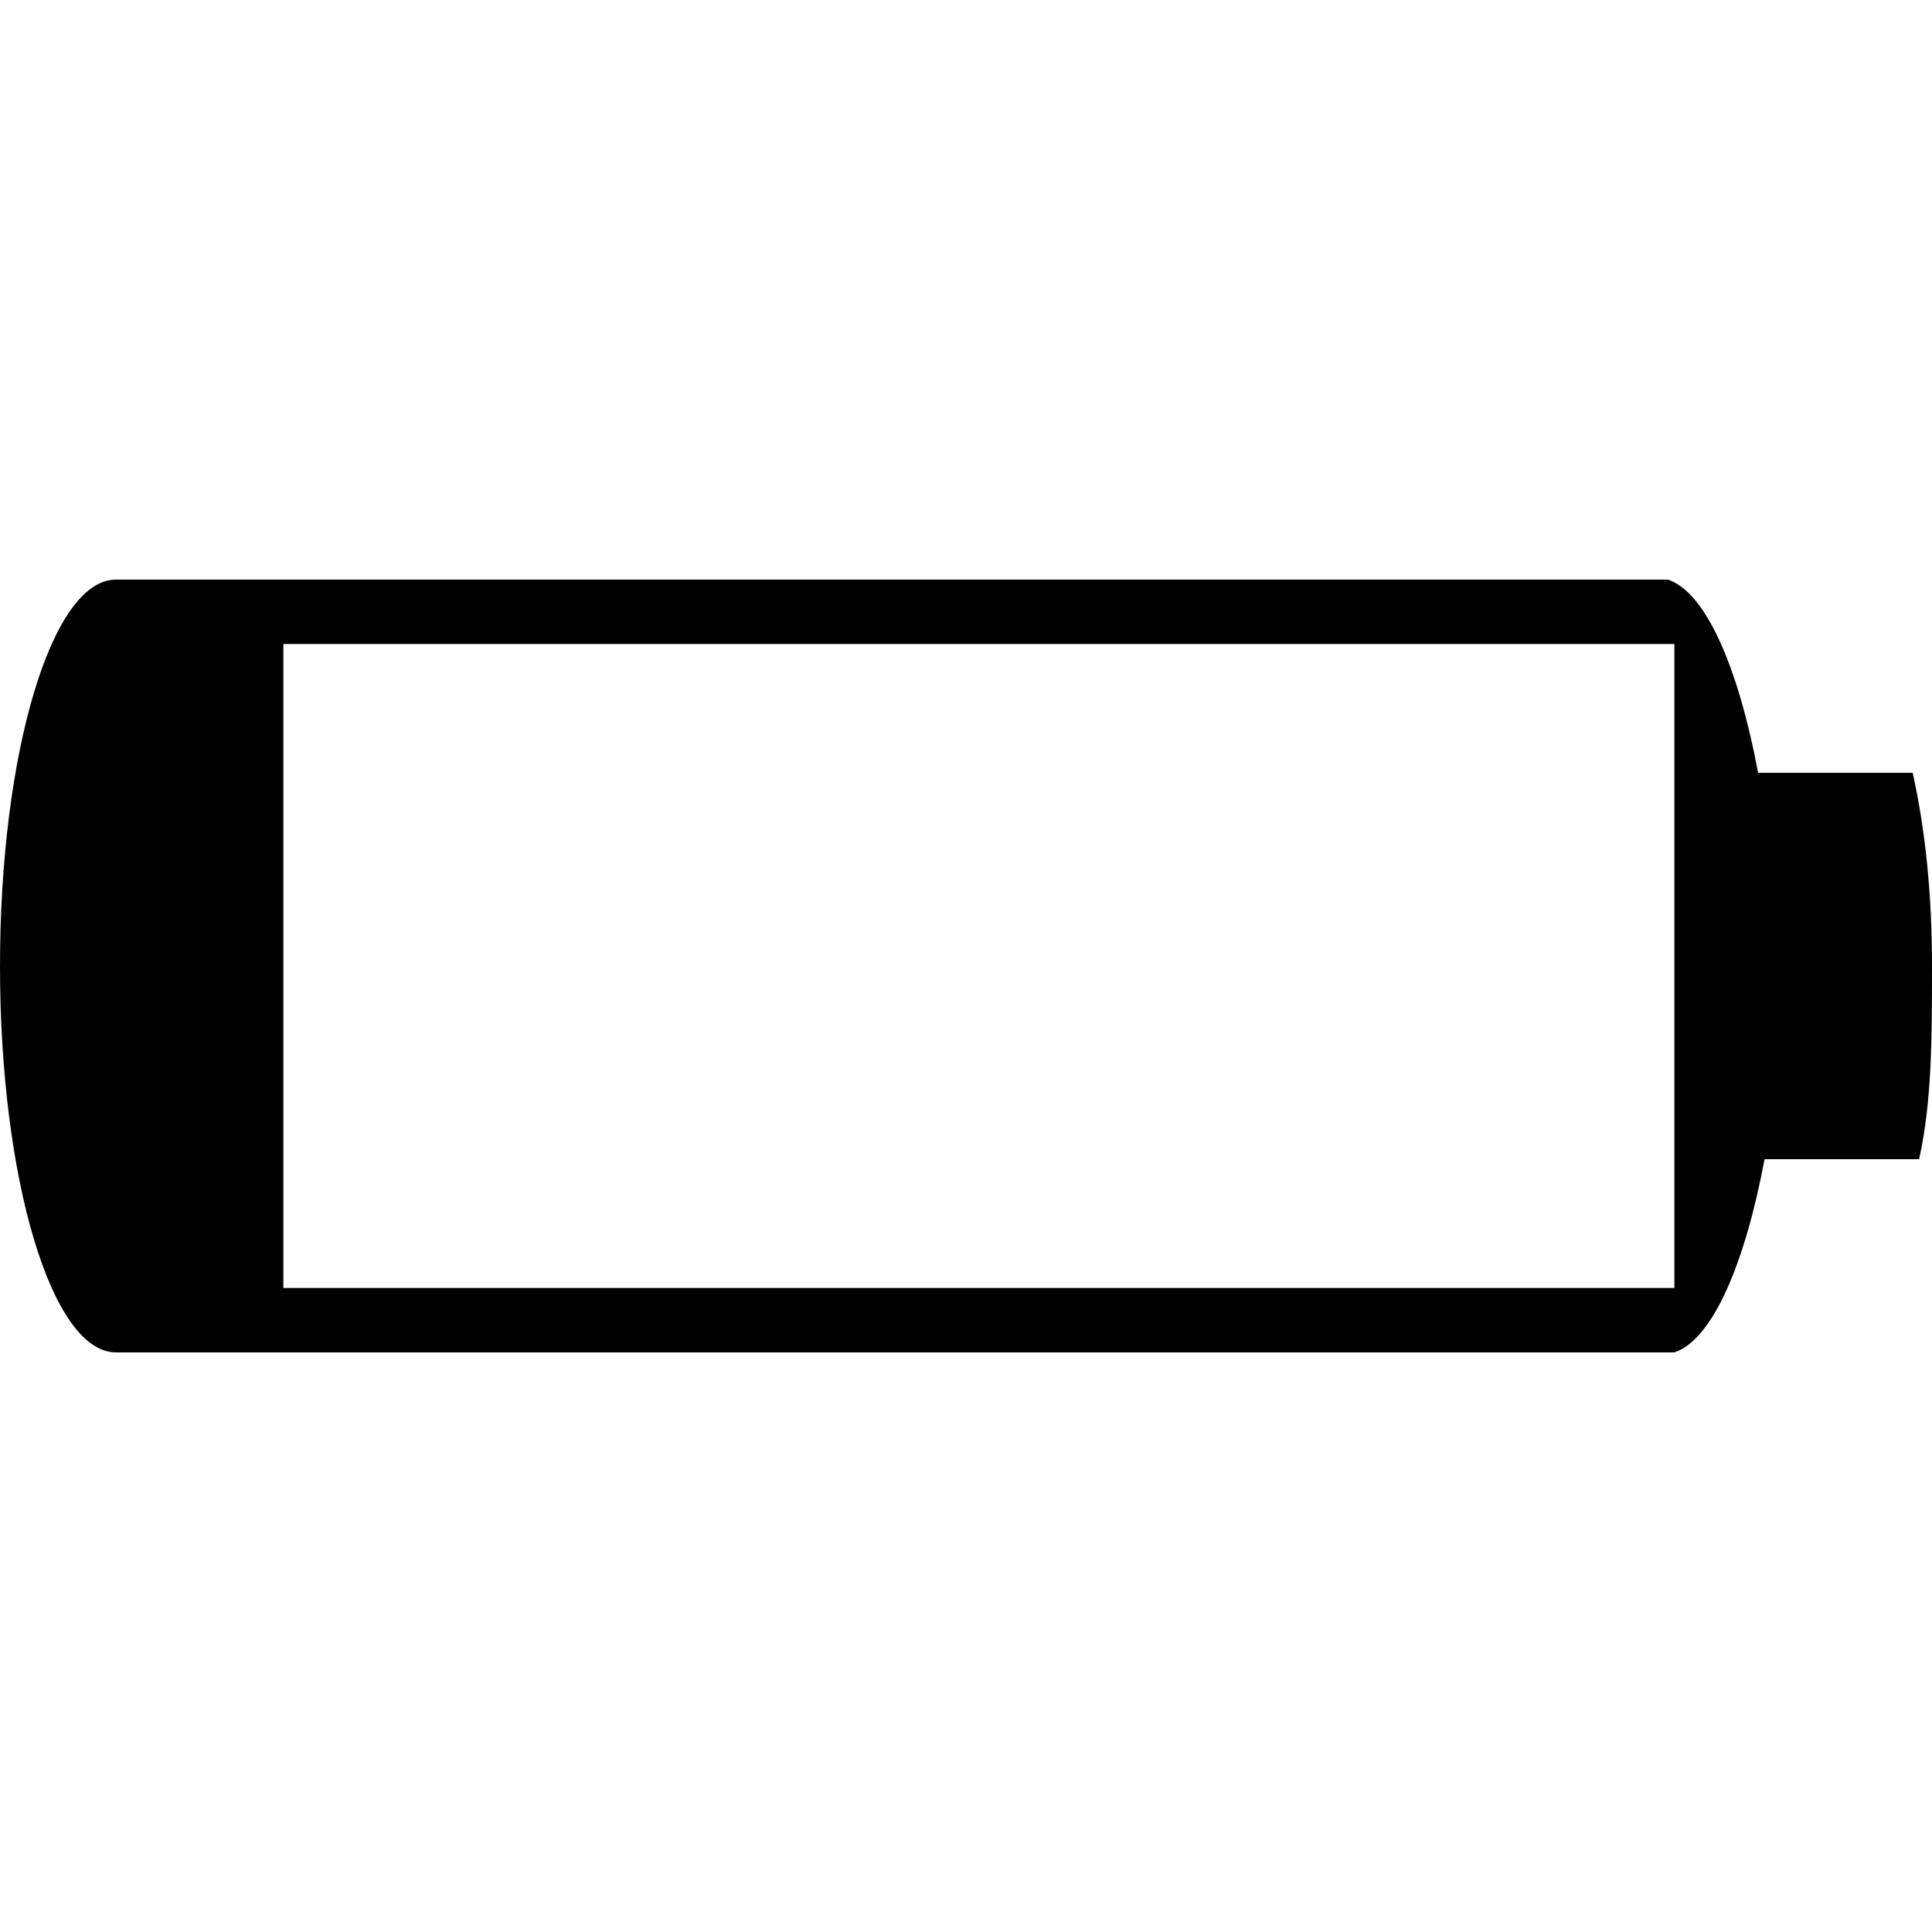
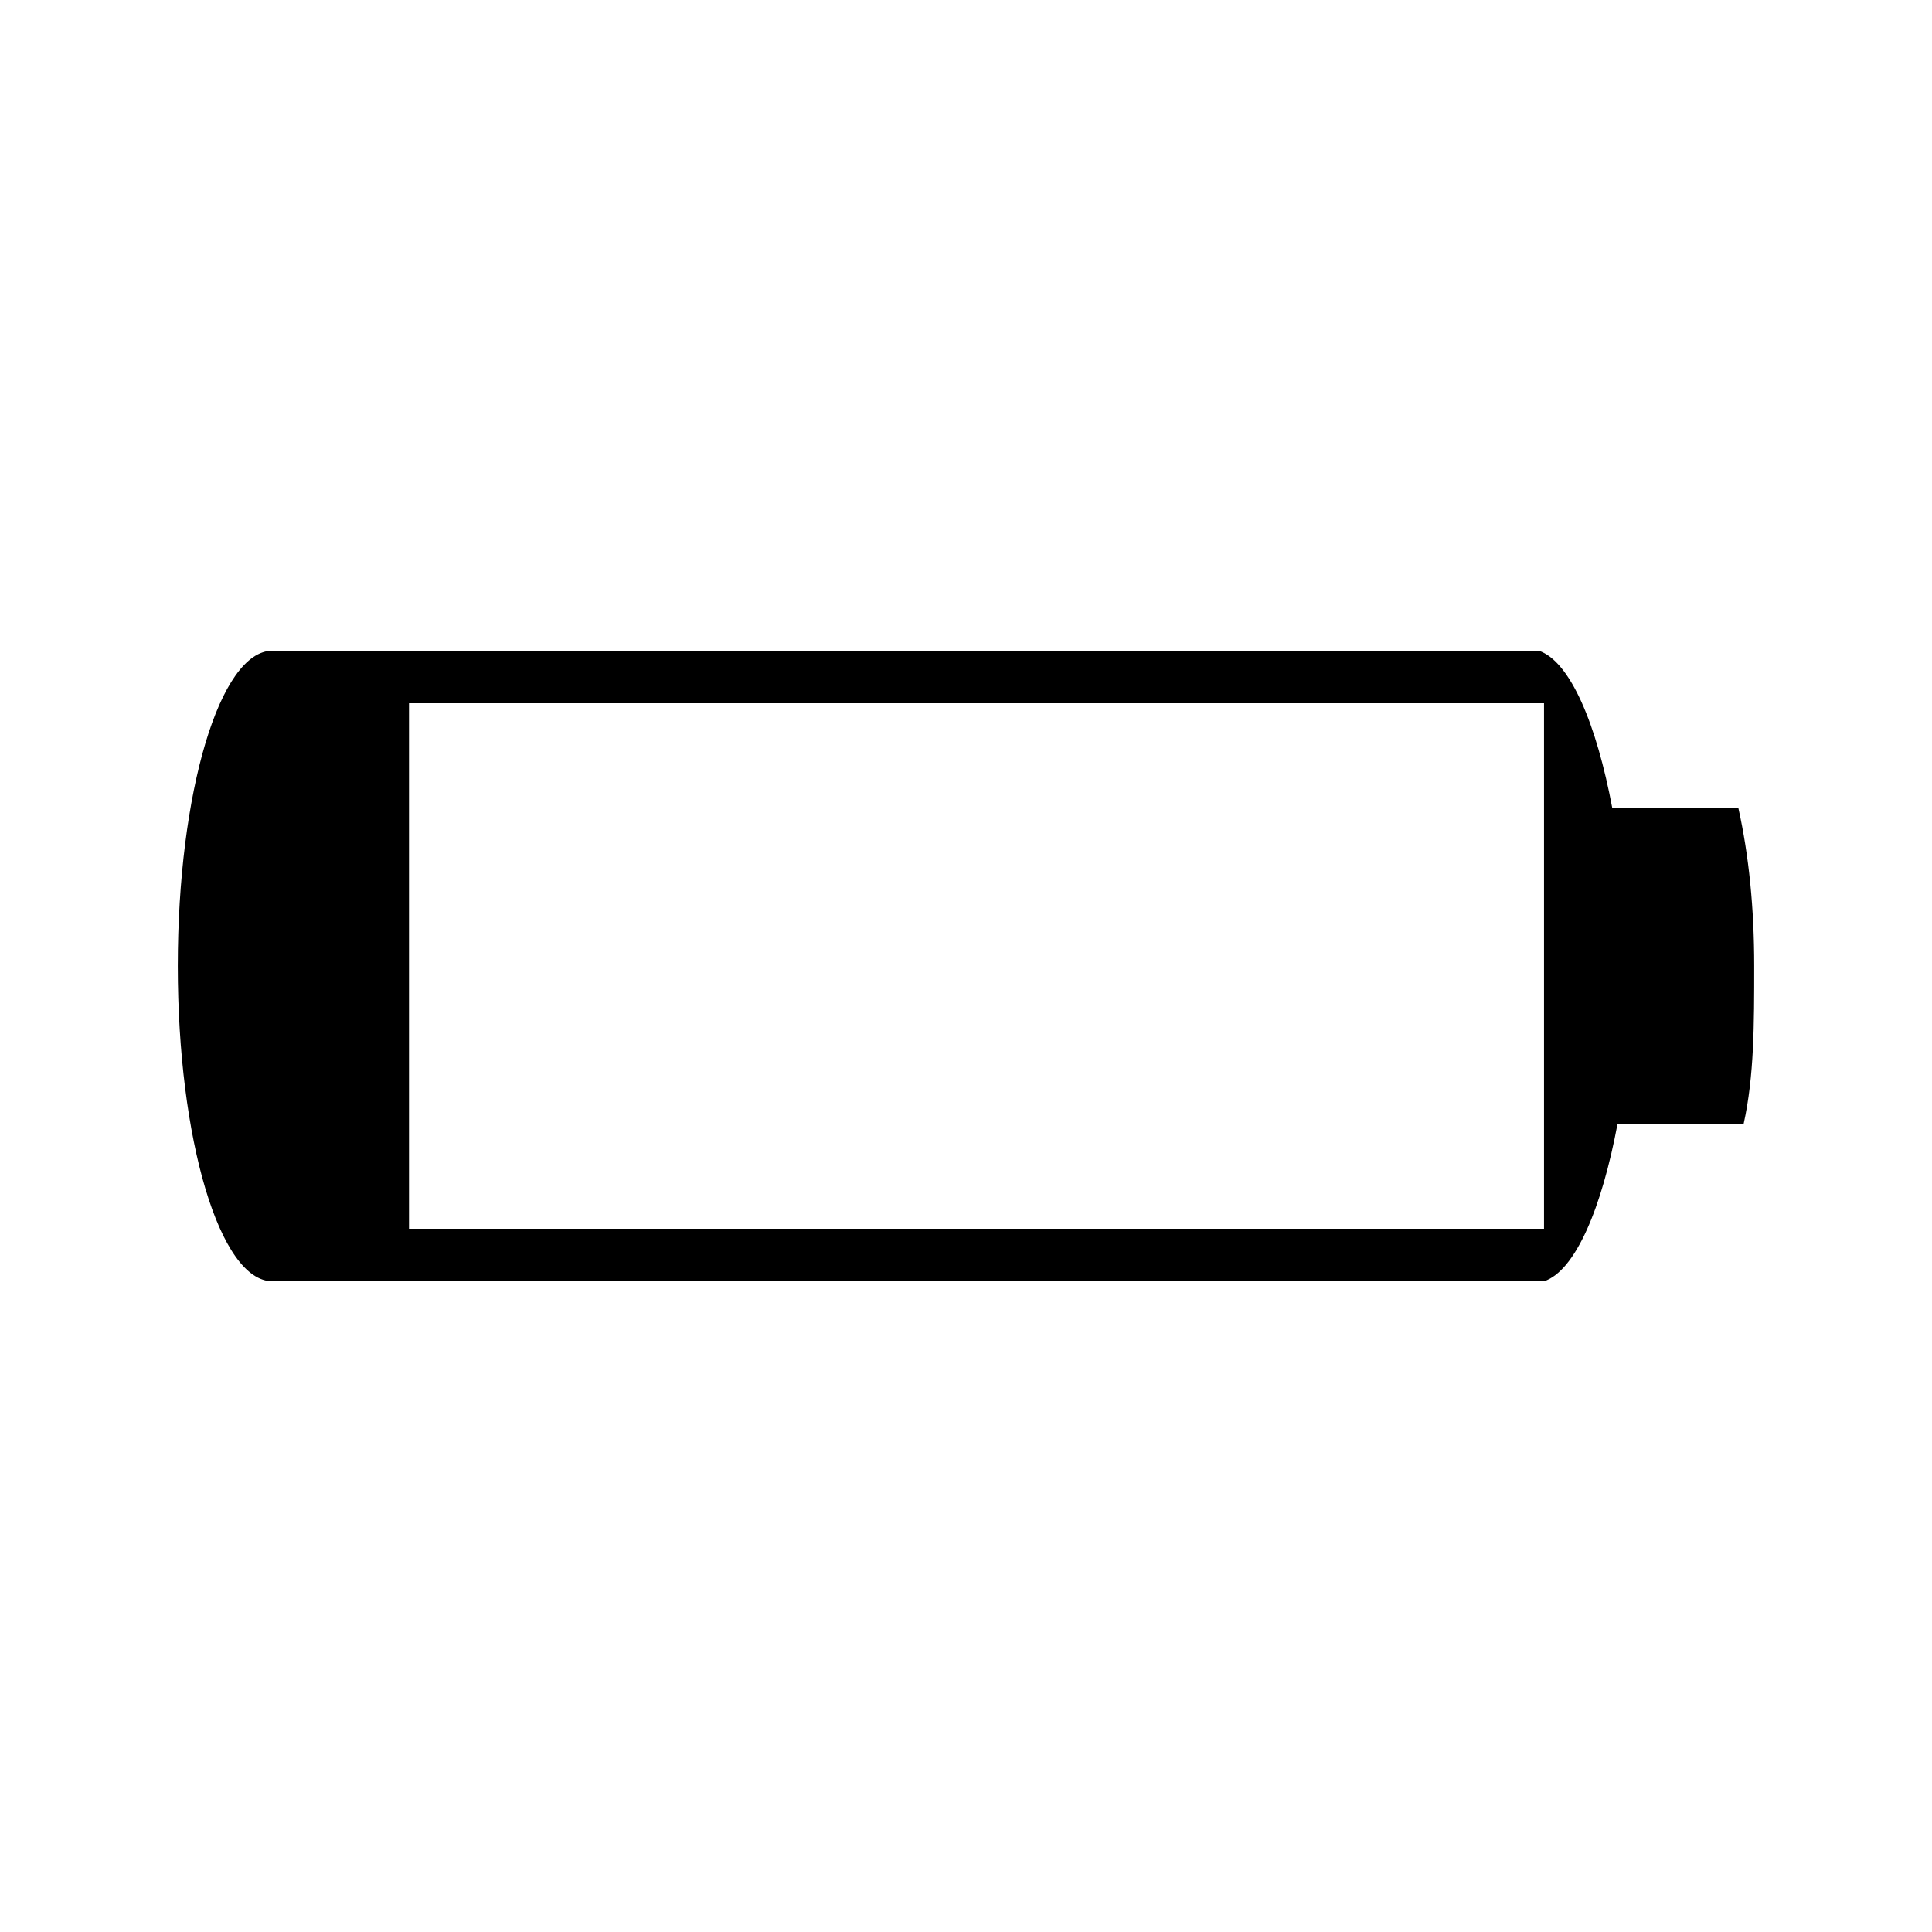
- <svg xmlns="http://www.w3.org/2000/svg" version="1.1" id="Layer_1" x="0px" y="0px" viewBox="0 0 30 30" enable-background="new 0 0 30 30" xml:space="preserve">
-   <g>
-     <g>
-       <path fill-rule="evenodd" clip-rule="evenodd" d="M29.7,12h-2.4c-0.3-1.6-0.8-2.8-1.4-3v0h-0.1c0,0,0,0,0,0c0,0,0,0,0,0H1.8    c0,0,0,0,0,0C0.8,9,0,11.7,0,15c0,3.3,0.8,6,1.8,6c0,0,0,0,0,0h24c0,0,0,0,0,0s0,0,0,0H26v0c0.6-0.2,1.1-1.4,1.4-3h2.4    c0.2-0.9,0.2-1.9,0.2-3C30,13.9,29.9,12.9,29.7,12z M26,20H4.4V10H26V20z" />
-     </g>
-   </g>
+ <svg xmlns="http://www.w3.org/2000/svg" version="1.1" width="960" height="960" viewBox="0 0 960 960">
+   <g id="icomoon-ignore">
+ </g>
+   <path d="M863.82 401.669h-62.663c-7.834-41.776-20.888-73.107-36.554-78.331v0h-2.611c0 0 0 0 0 0s0 0 0 0h-626.645c0 0 0 0 0 0-26.11 0-46.998 70.497-46.998 156.661s20.888 156.662 46.998 156.662c0 0 0 0 0 0h626.645c0 0 0 0 0 0s0 0 0 0h5.221c15.666-5.221 28.721-36.554 36.554-78.331h62.663c5.221-23.499 5.221-49.608 5.221-78.331s-2.611-54.832-7.834-78.331zM767.213 610.552h-563.981v-261.101h563.981v261.101z" />
</svg>
